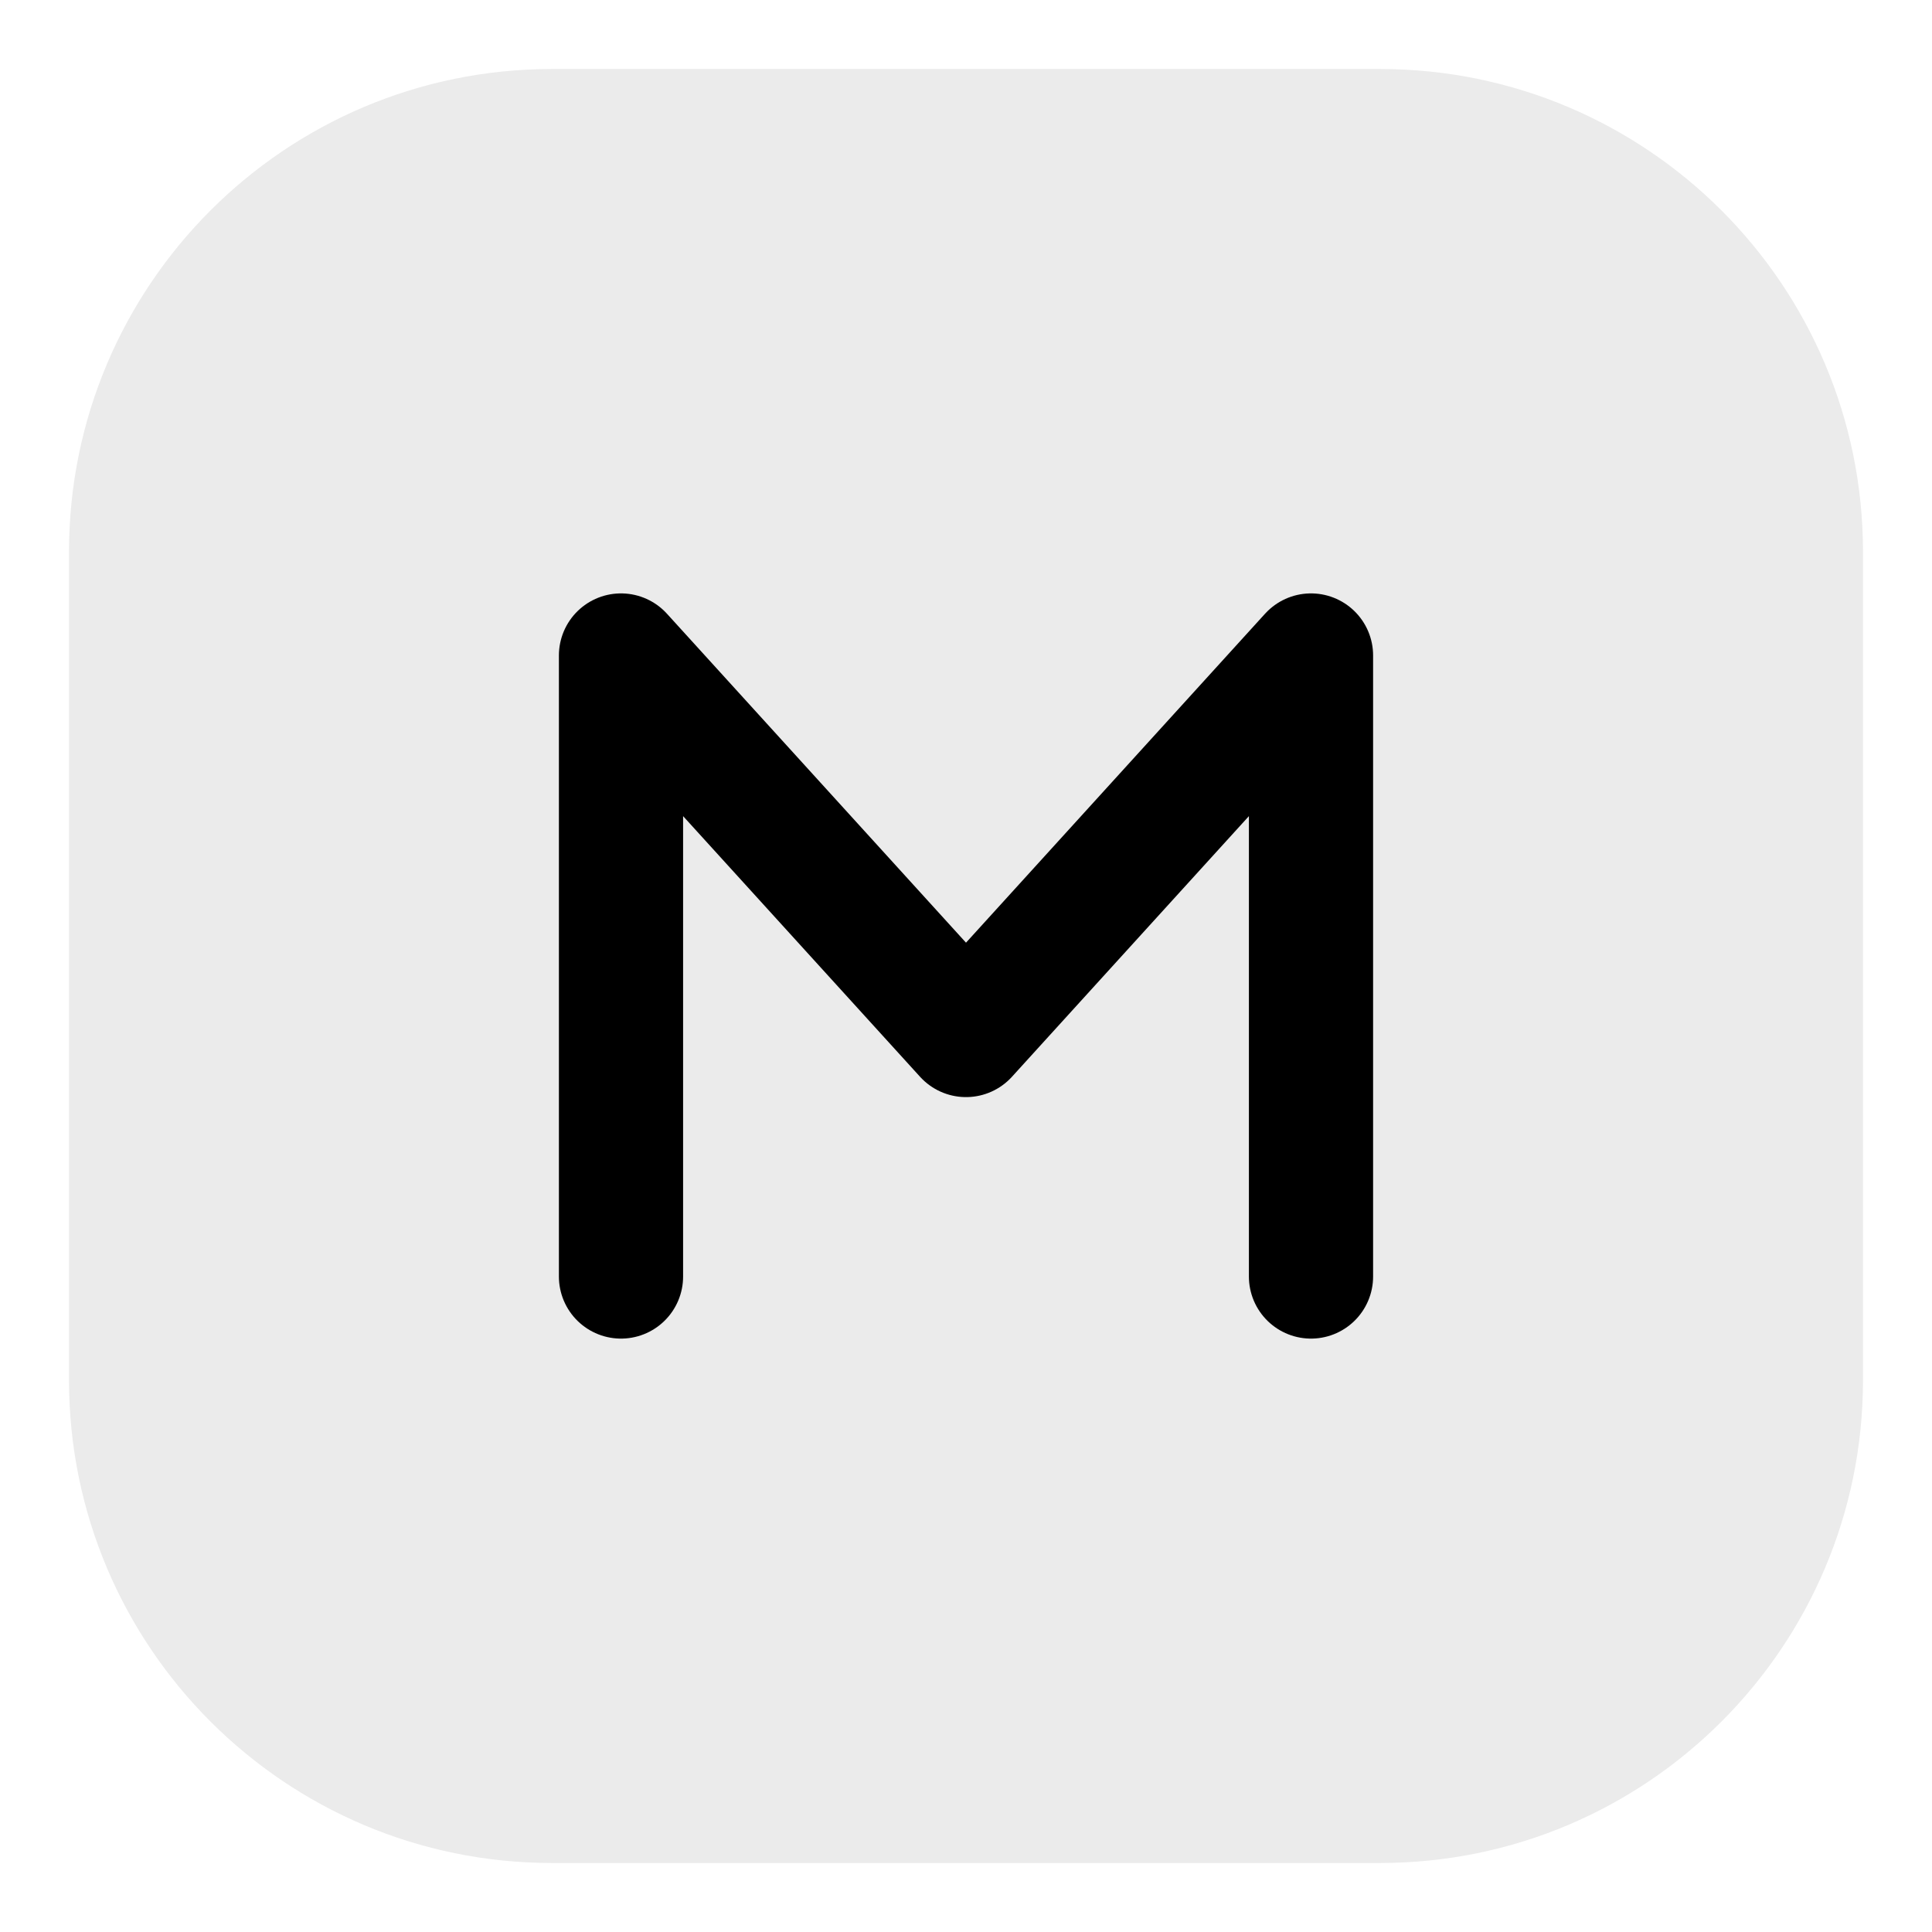
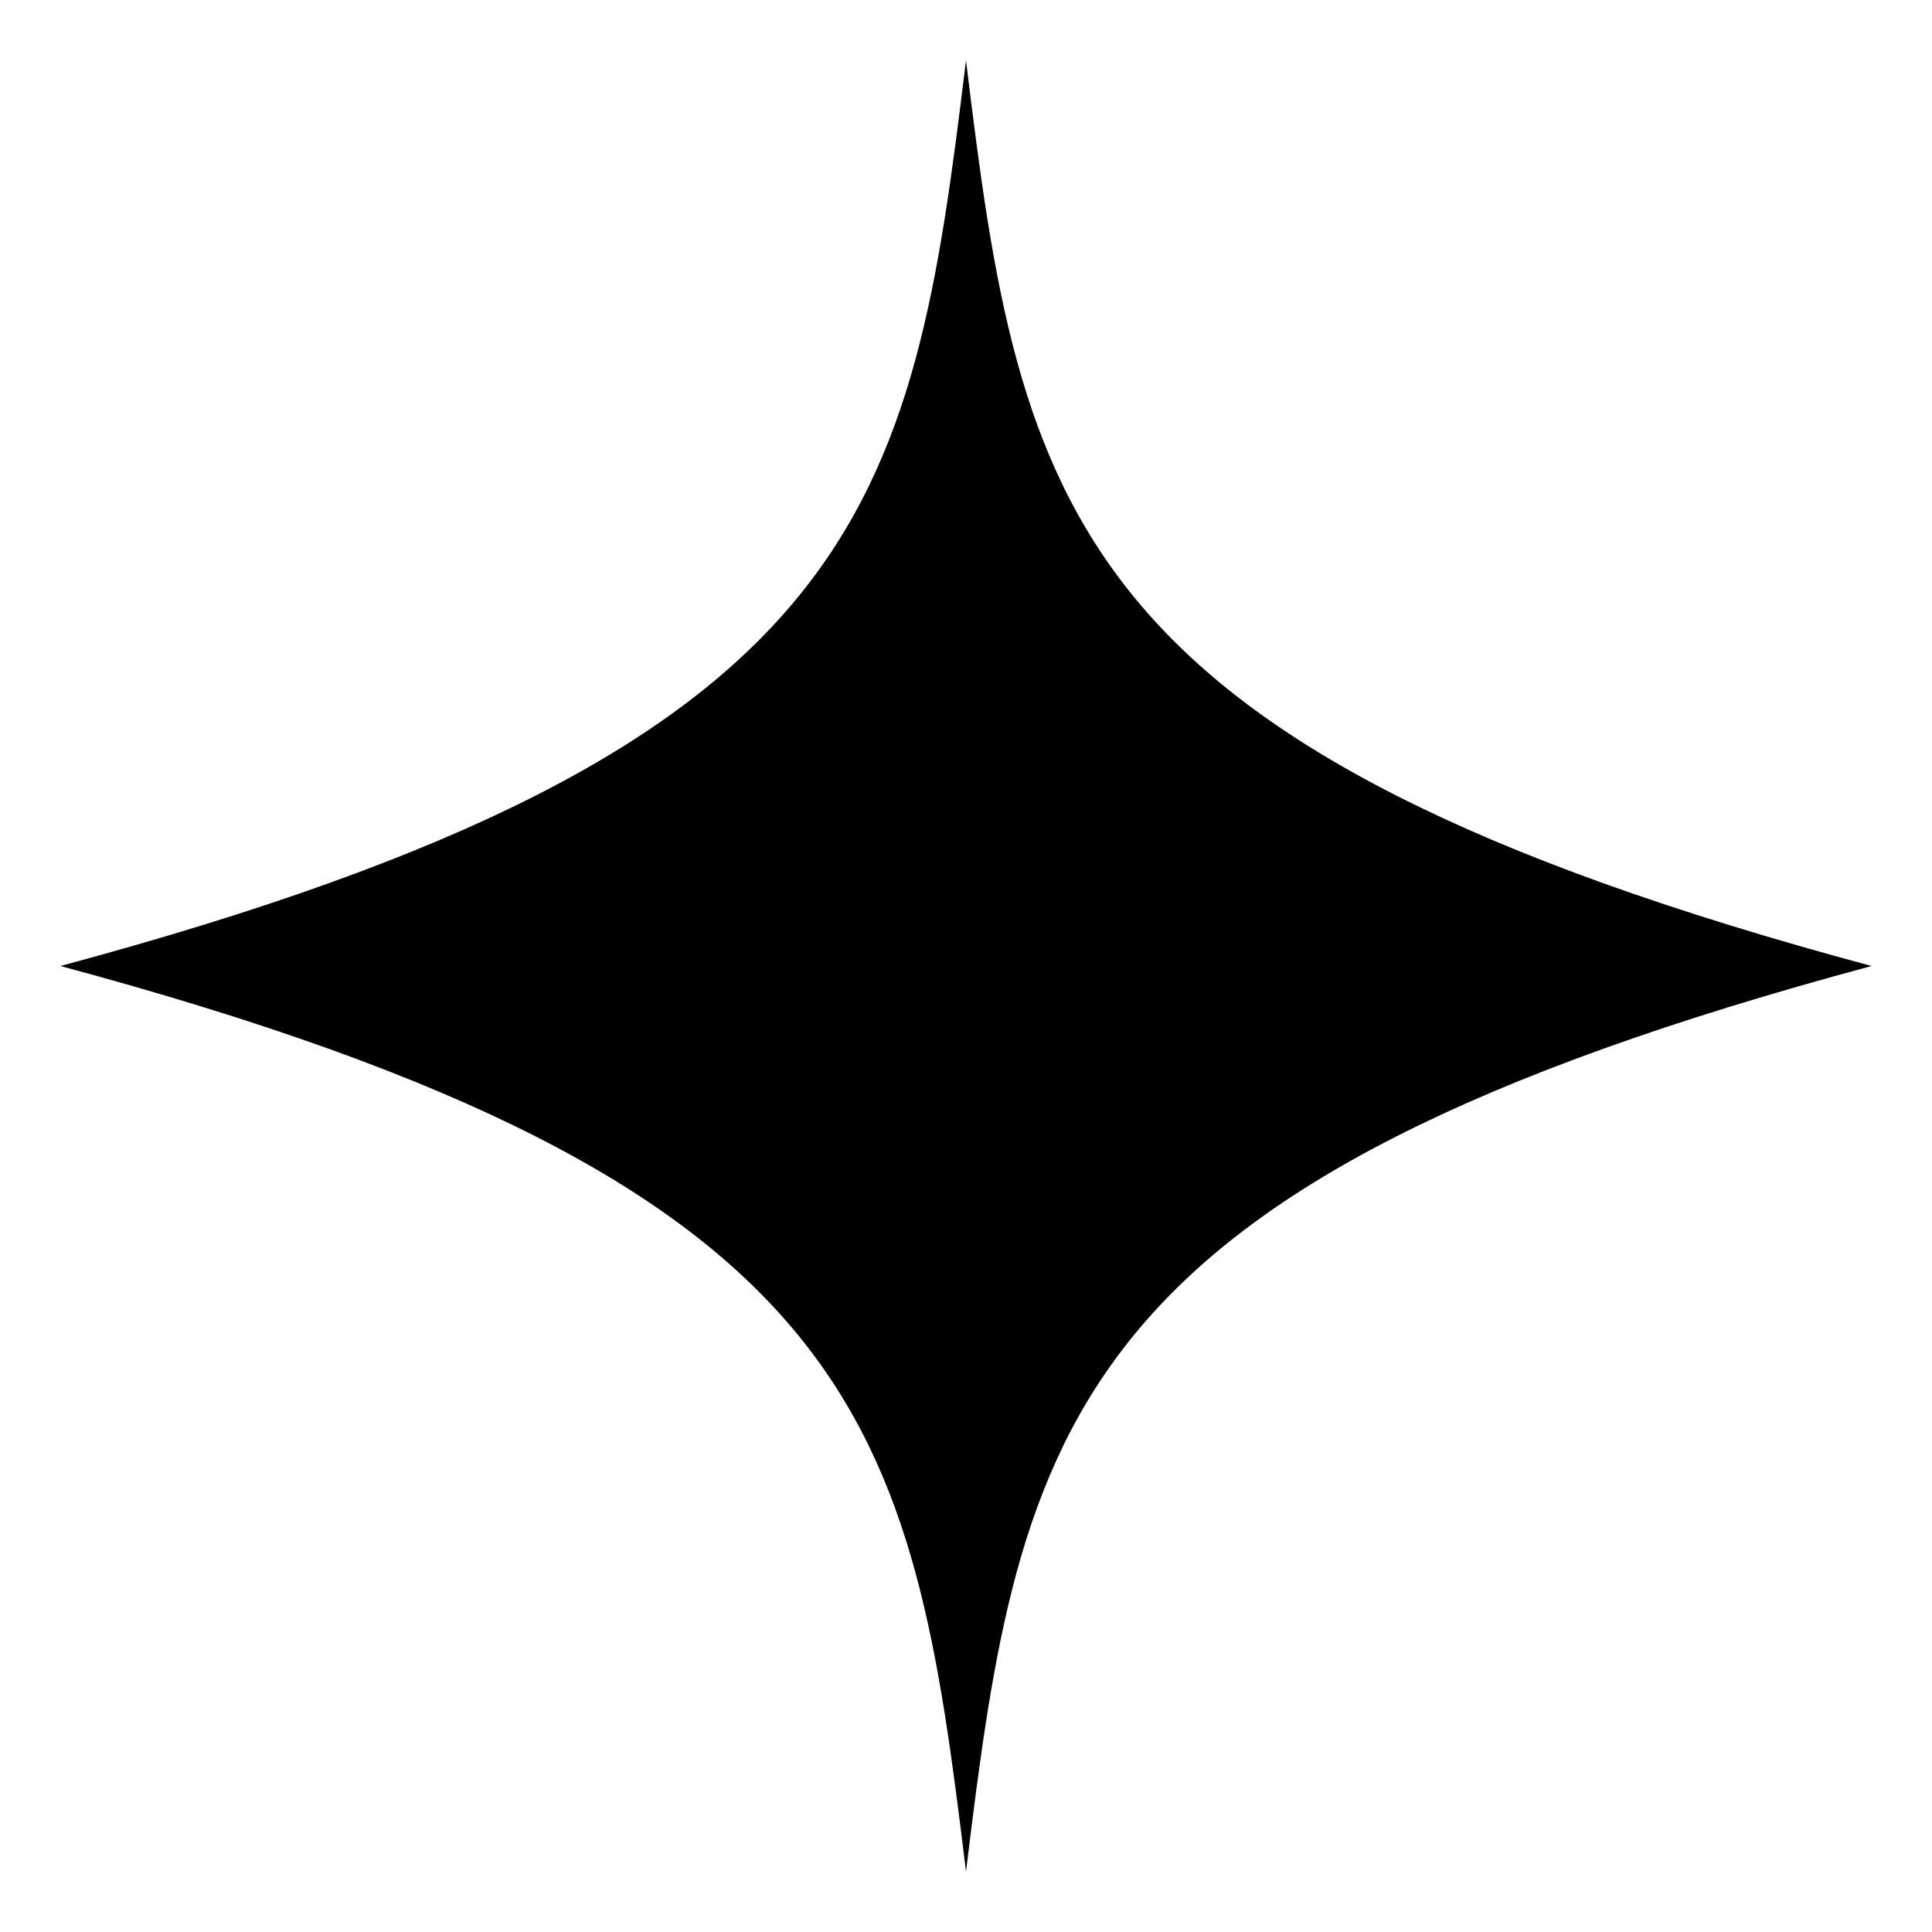
- <svg xmlns="http://www.w3.org/2000/svg" width="28" height="28" viewBox="0 0 28 28" fill="none" role="img" aria-hidden="true">
-   <rect x="1" y="1" width="26" height="26" rx="7" fill="currentColor" fill-opacity="0.08" />
-   <path d="M9 18.5V9.5L14 15L19 9.5V18.5" stroke="currentColor" stroke-width="1.8" stroke-linecap="round" stroke-linejoin="round" />
+ <svg xmlns="http://www.w3.org/2000/svg" width="32" height="32" viewBox="0 0 32 32" fill="none" role="img" aria-hidden="true">
+   <path d="M16 1C16.9 8.4 17.6 12.4 31 16C17.6 19.6 16.9 23.6 16 31C15.1 23.6 14.4 19.6 1 16C14.4 12.4 15.1 8.4 16 1Z" fill="currentColor" />
</svg>
